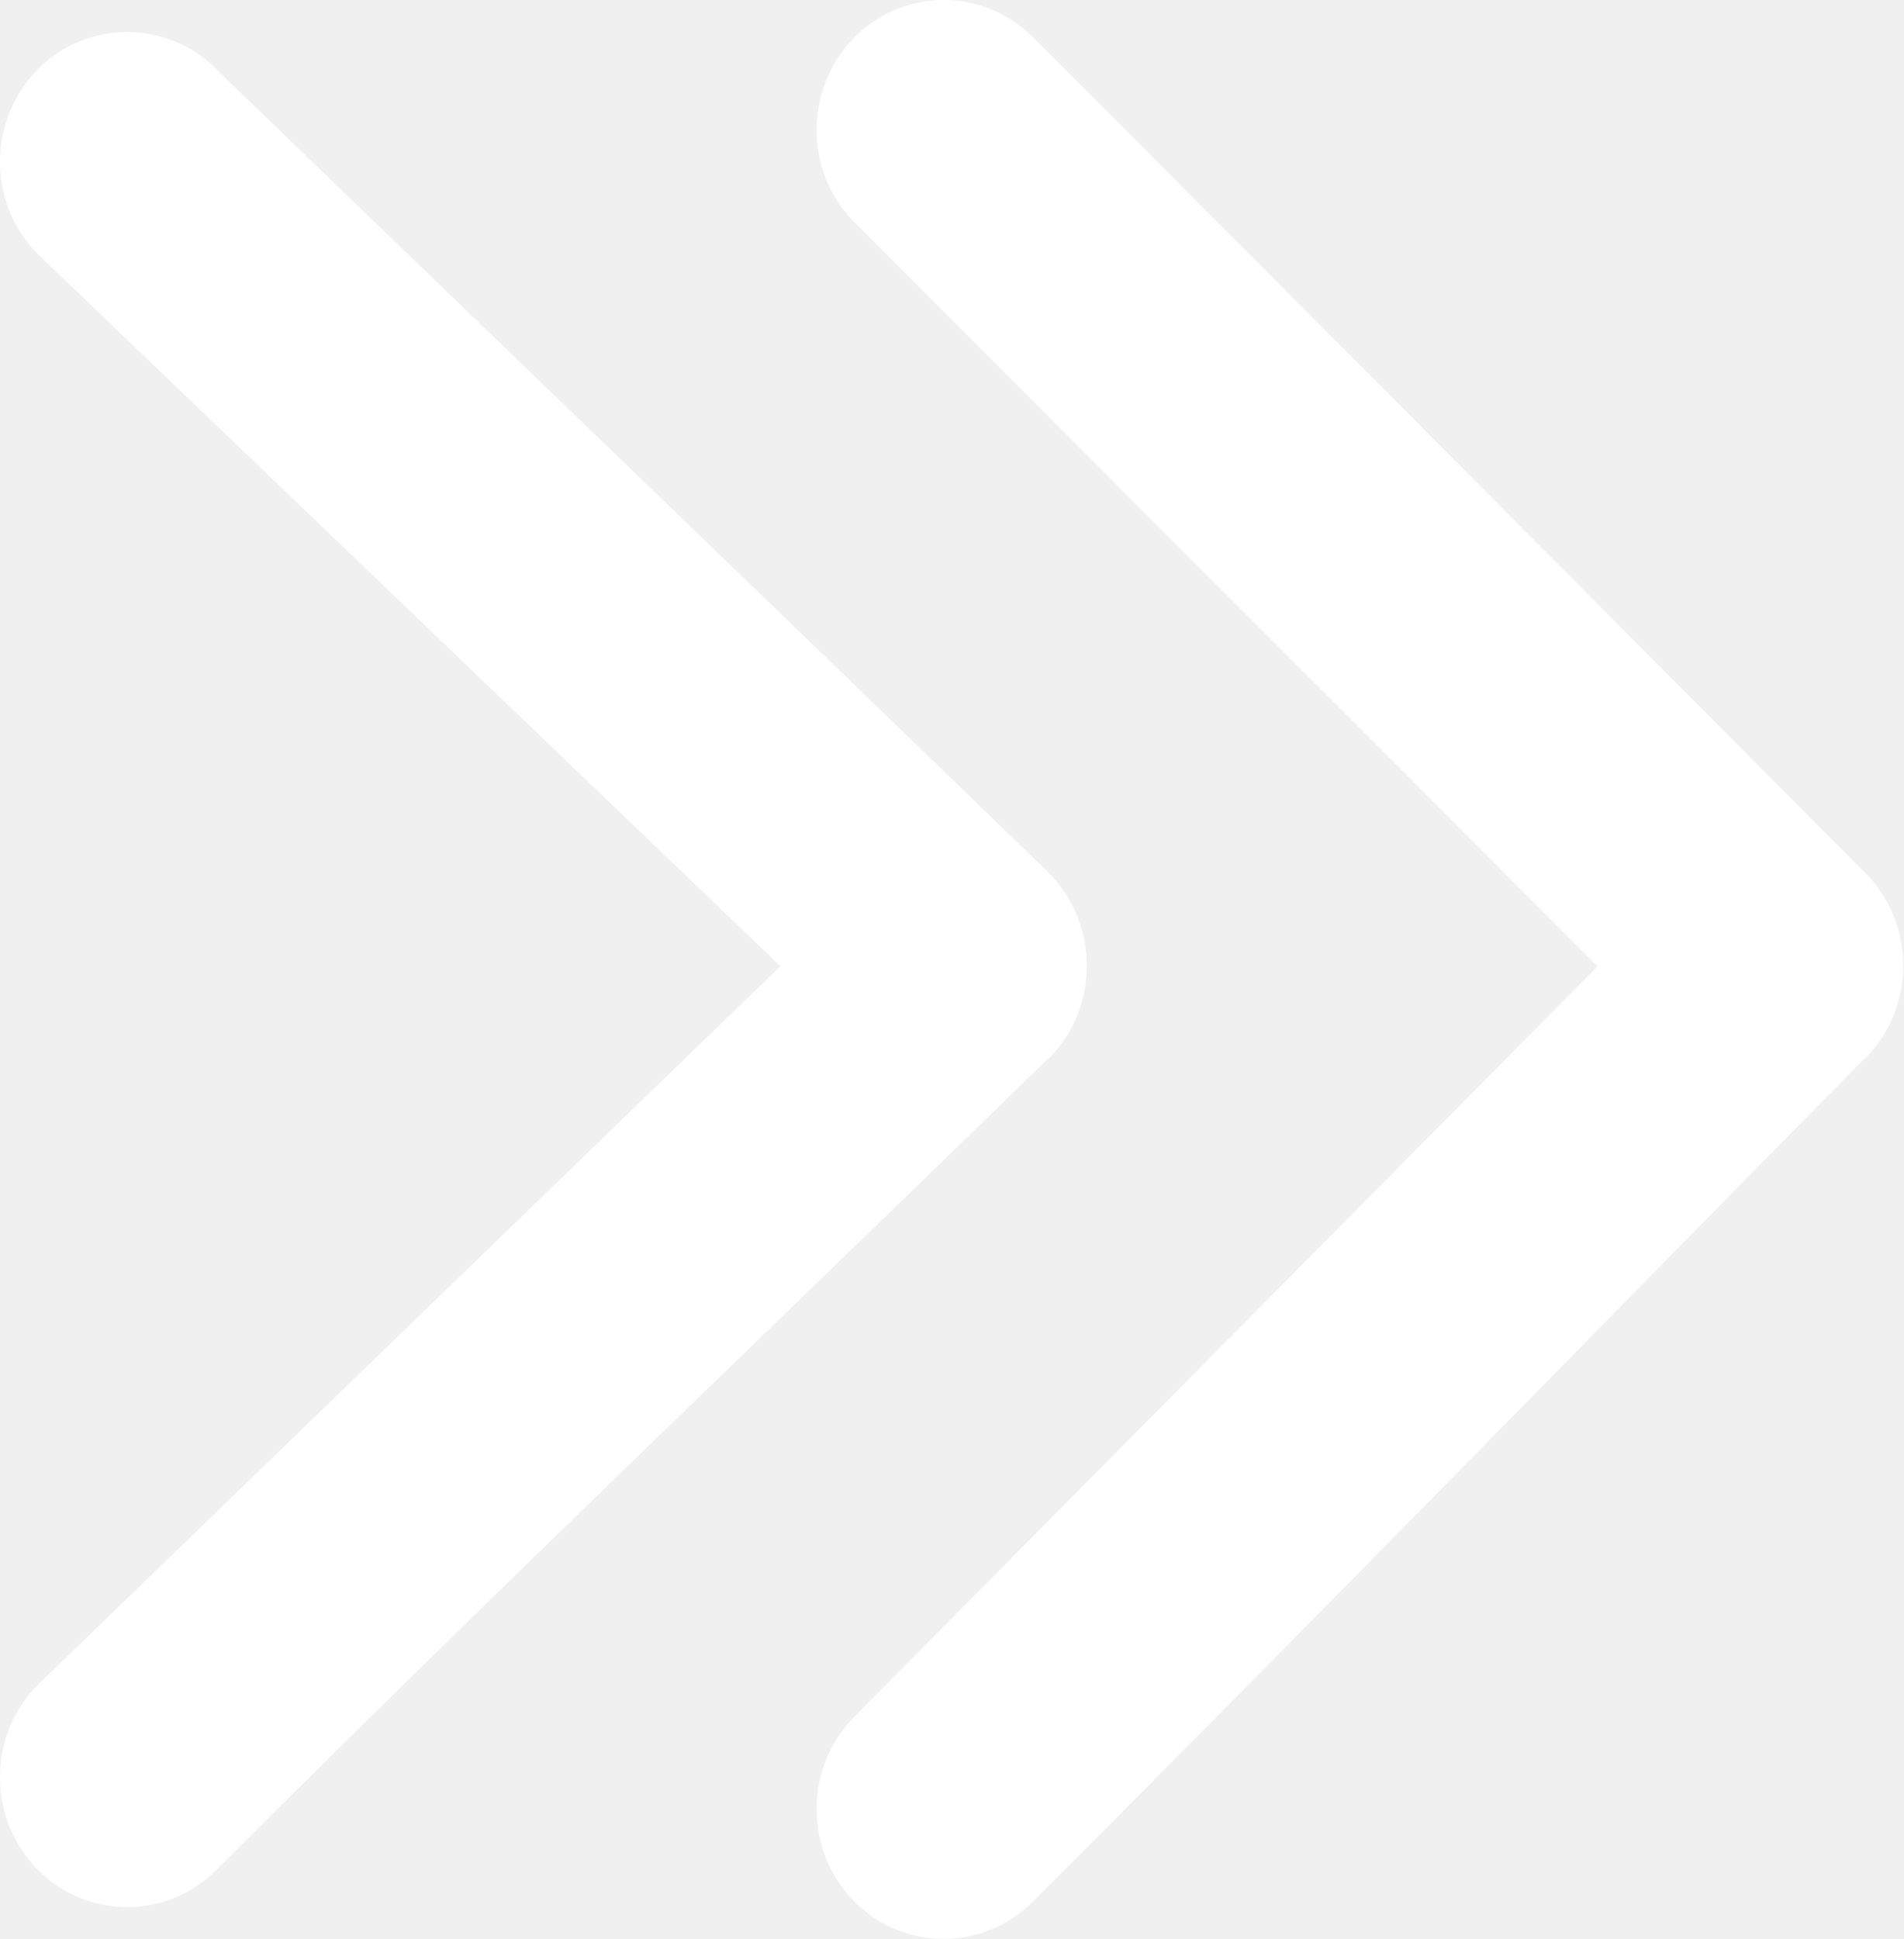
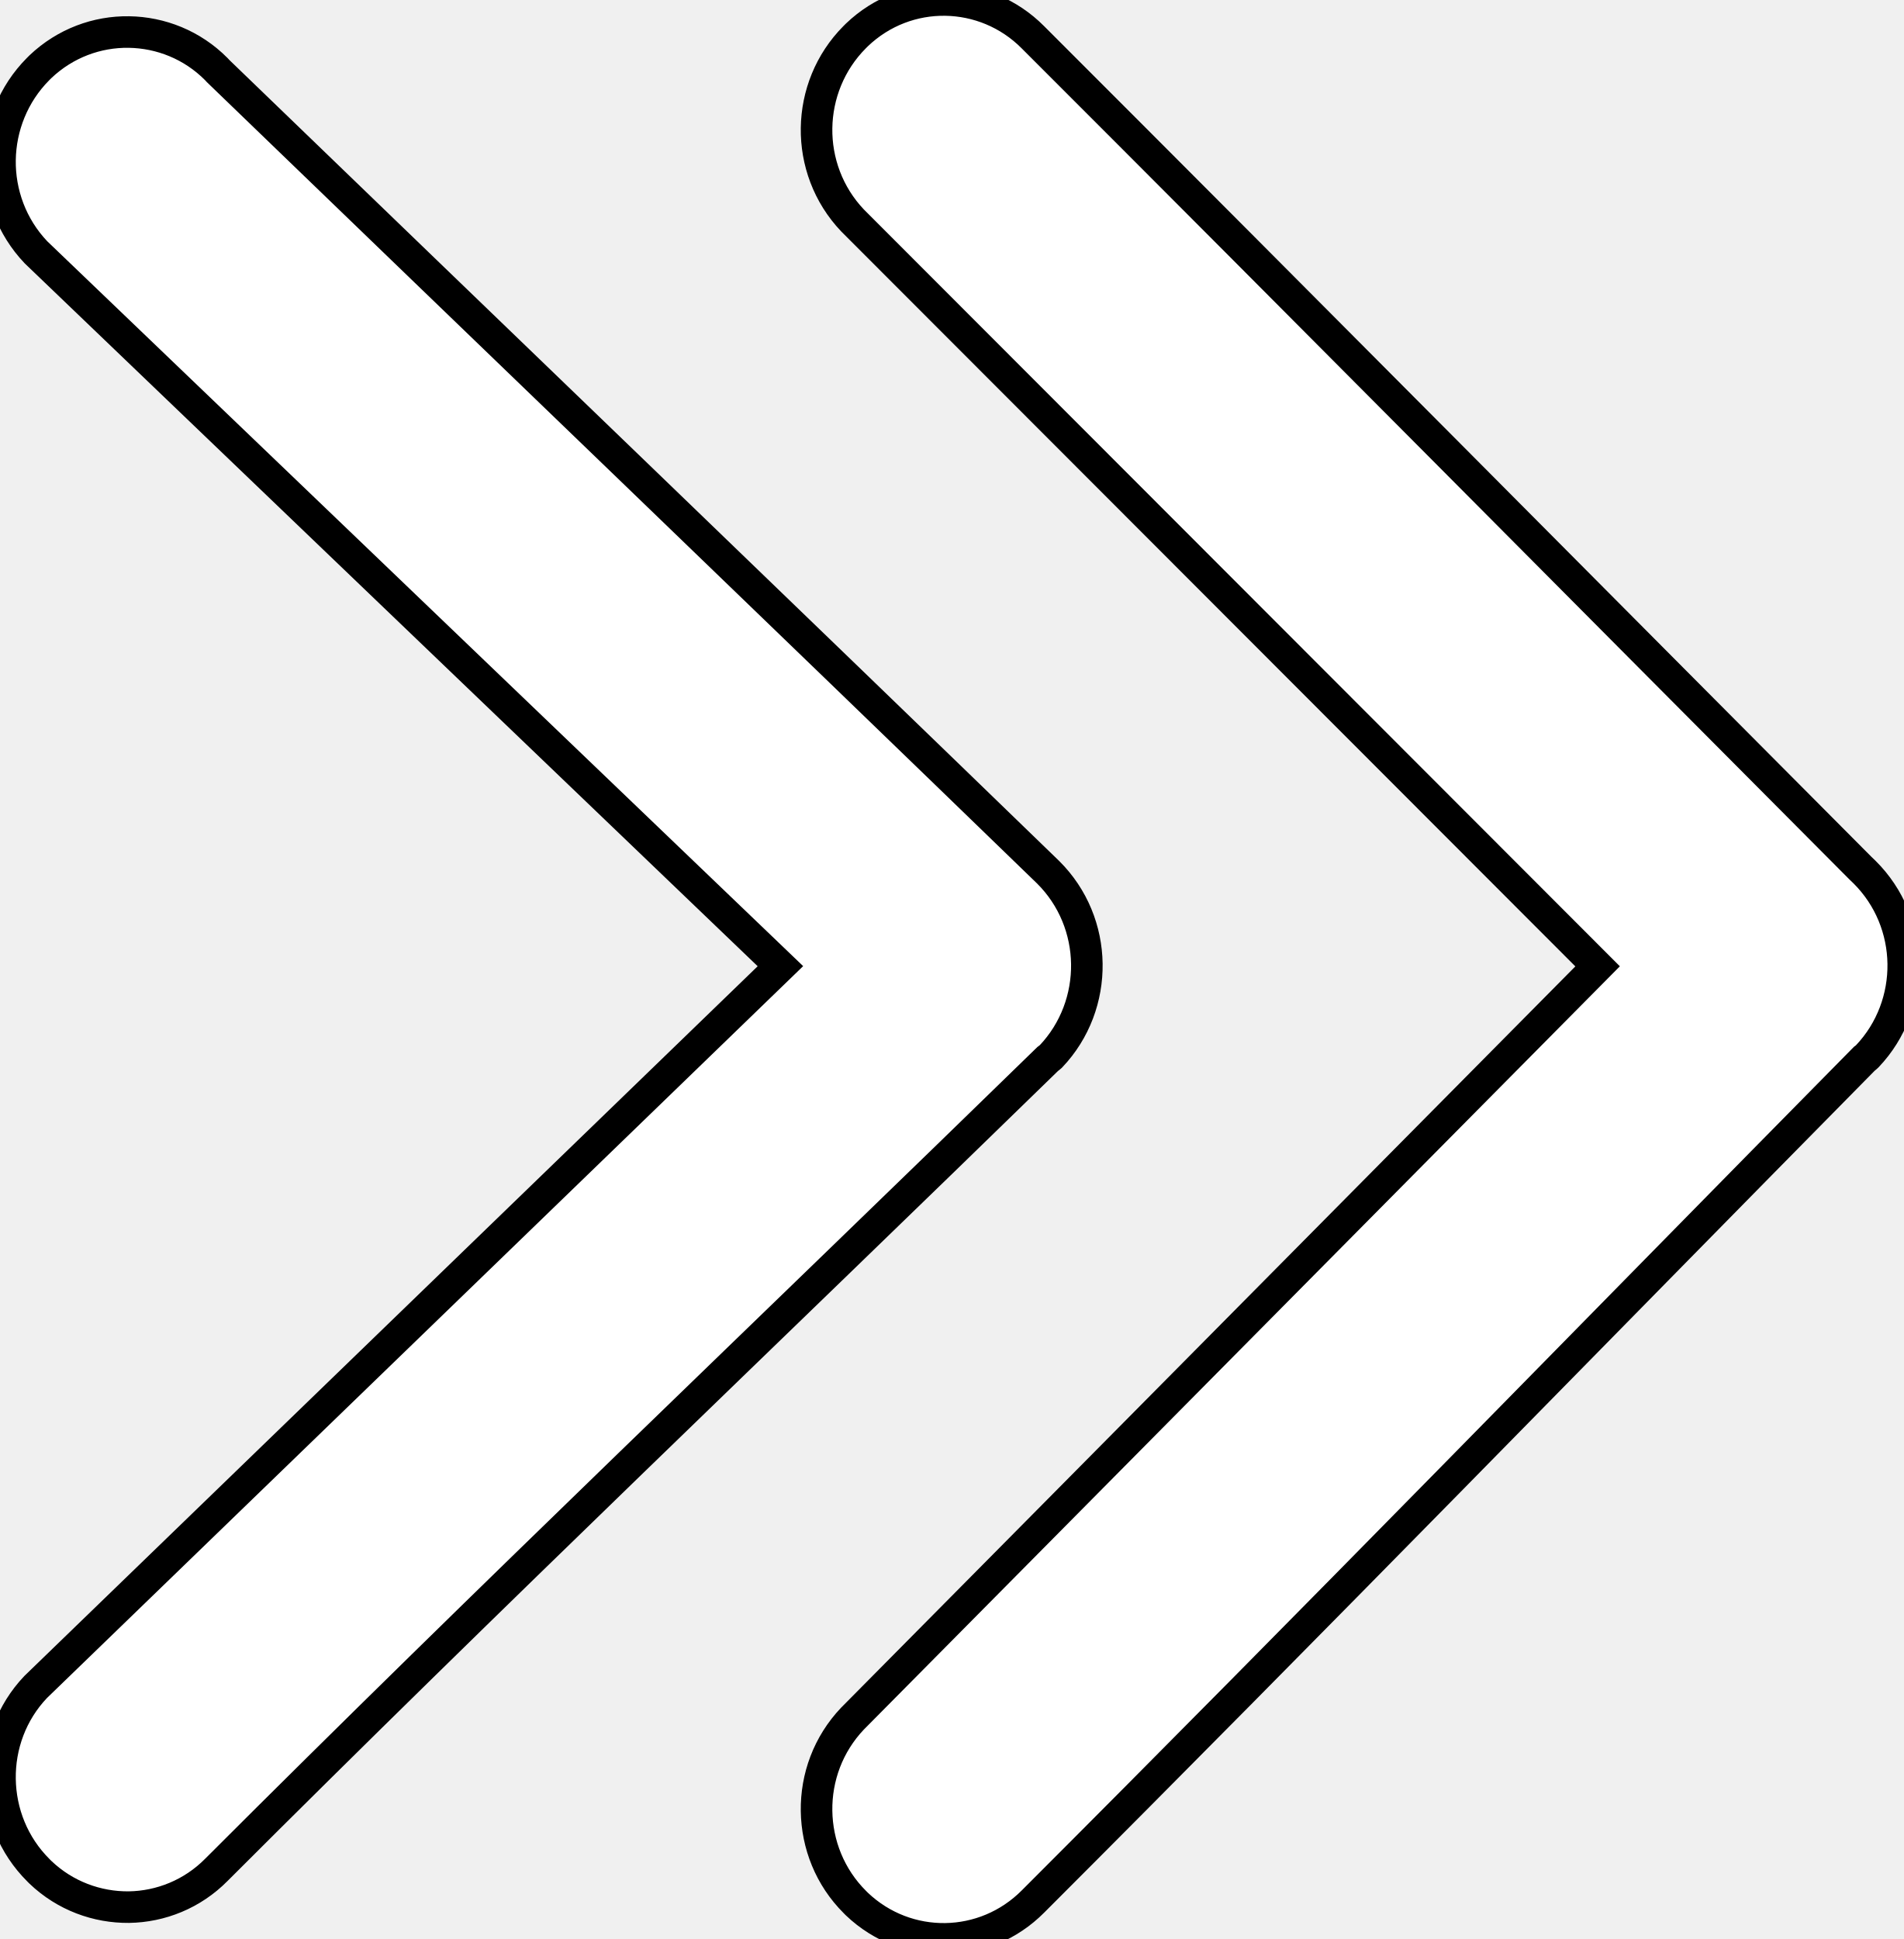
<svg xmlns="http://www.w3.org/2000/svg" version="1.1" id="Layer_1" x="0px" y="0px" viewBox="0 0 120.64 122.88" style="enable-background:new 0 0 120.64 122.88" xml:space="preserve">
  <g>
-     <path fill="white" d="M54.03,108.91c-1.55,1.63-2.31,3.74-2.28,5.85c0.03,2.11,0.84,4.2,2.44,5.79l0.12,0.12c1.58,1.5,3.6,2.23,5.61,2.2 c2.01-0.03,4.01-0.82,5.55-2.37c17.66-17.66,35.13-35.61,52.68-53.4c0.07-0.05,0.13-0.1,0.19-0.16c1.55-1.63,2.31-3.76,2.28-5.87 c-0.03-2.11-0.85-4.21-2.45-5.8l-0.27-0.26C100.43,37.47,82.98,19.87,65.46,2.36C63.93,0.82,61.93,0.03,59.92,0 c-2.01-0.03-4.03,0.7-5.61,2.21l-0.15,0.15c-1.57,1.58-2.38,3.66-2.41,5.76c-0.03,2.1,0.73,4.22,2.28,5.85l47.22,47.27 L54.03,108.91L54.03,108.91z M2.26,106.91c-1.54,1.62-2.29,3.73-2.26,5.83c0.03,2.11,0.84,4.2,2.44,5.79l0.12,0.12 c1.57,1.5,3.6,2.23,5.61,2.21c2.01-0.03,4.02-0.82,5.55-2.37C31.01,101.2,48.87,84.2,66.39,67.12c0.07-0.05,0.14-0.11,0.21-0.17 c1.55-1.63,2.31-3.76,2.28-5.87c-0.03-2.11-0.85-4.21-2.45-5.8C48.94,38.33,31.36,21.44,13.83,4.51l-0.12-0.13 c-1.53-1.54-3.53-2.32-5.54-2.35C6.16,2,4.14,2.73,2.56,4.23L2.41,4.38C0.84,5.96,0.03,8.05,0,10.14c-0.03,2.1,0.73,4.22,2.28,5.85 l47.18,45.24L2.26,106.91L2.26,106.91z" />
+     <path fill="white" stroke="black" stroke-width="2" d="M54.03,108.91c-1.55,1.63-2.31,3.74-2.28,5.85c0.03,2.11,0.84,4.2,2.44,5.79l0.12,0.12c1.58,1.5,3.6,2.23,5.61,2.2 c2.01-0.03,4.01-0.82,5.55-2.37c17.66-17.66,35.13-35.61,52.68-53.4c0.07-0.05,0.13-0.1,0.19-0.16c1.55-1.63,2.31-3.76,2.28-5.87 c-0.03-2.11-0.85-4.21-2.45-5.8l-0.27-0.26C100.43,37.47,82.98,19.87,65.46,2.36C63.93,0.82,61.93,0.03,59.92,0 c-2.01-0.03-4.03,0.7-5.61,2.21l-0.15,0.15c-1.57,1.58-2.38,3.66-2.41,5.76c-0.03,2.1,0.73,4.22,2.28,5.85l47.22,47.27 L54.03,108.91L54.03,108.91z M2.26,106.91c-1.54,1.62-2.29,3.73-2.26,5.83c0.03,2.11,0.84,4.2,2.44,5.79l0.12,0.12 c1.57,1.5,3.6,2.23,5.61,2.21c2.01-0.03,4.02-0.82,5.55-2.37C31.01,101.2,48.87,84.2,66.39,67.12c0.07-0.05,0.14-0.11,0.21-0.17 c1.55-1.63,2.31-3.76,2.28-5.87c-0.03-2.11-0.85-4.21-2.45-5.8C48.94,38.33,31.36,21.44,13.83,4.51l-0.12-0.13 c-1.53-1.54-3.53-2.32-5.54-2.35C6.16,2,4.14,2.73,2.56,4.23L2.41,4.38C0.84,5.96,0.03,8.05,0,10.14c-0.03,2.1,0.73,4.22,2.28,5.85 l47.18,45.24L2.26,106.91L2.26,106.91z" />
  </g>
</svg>
